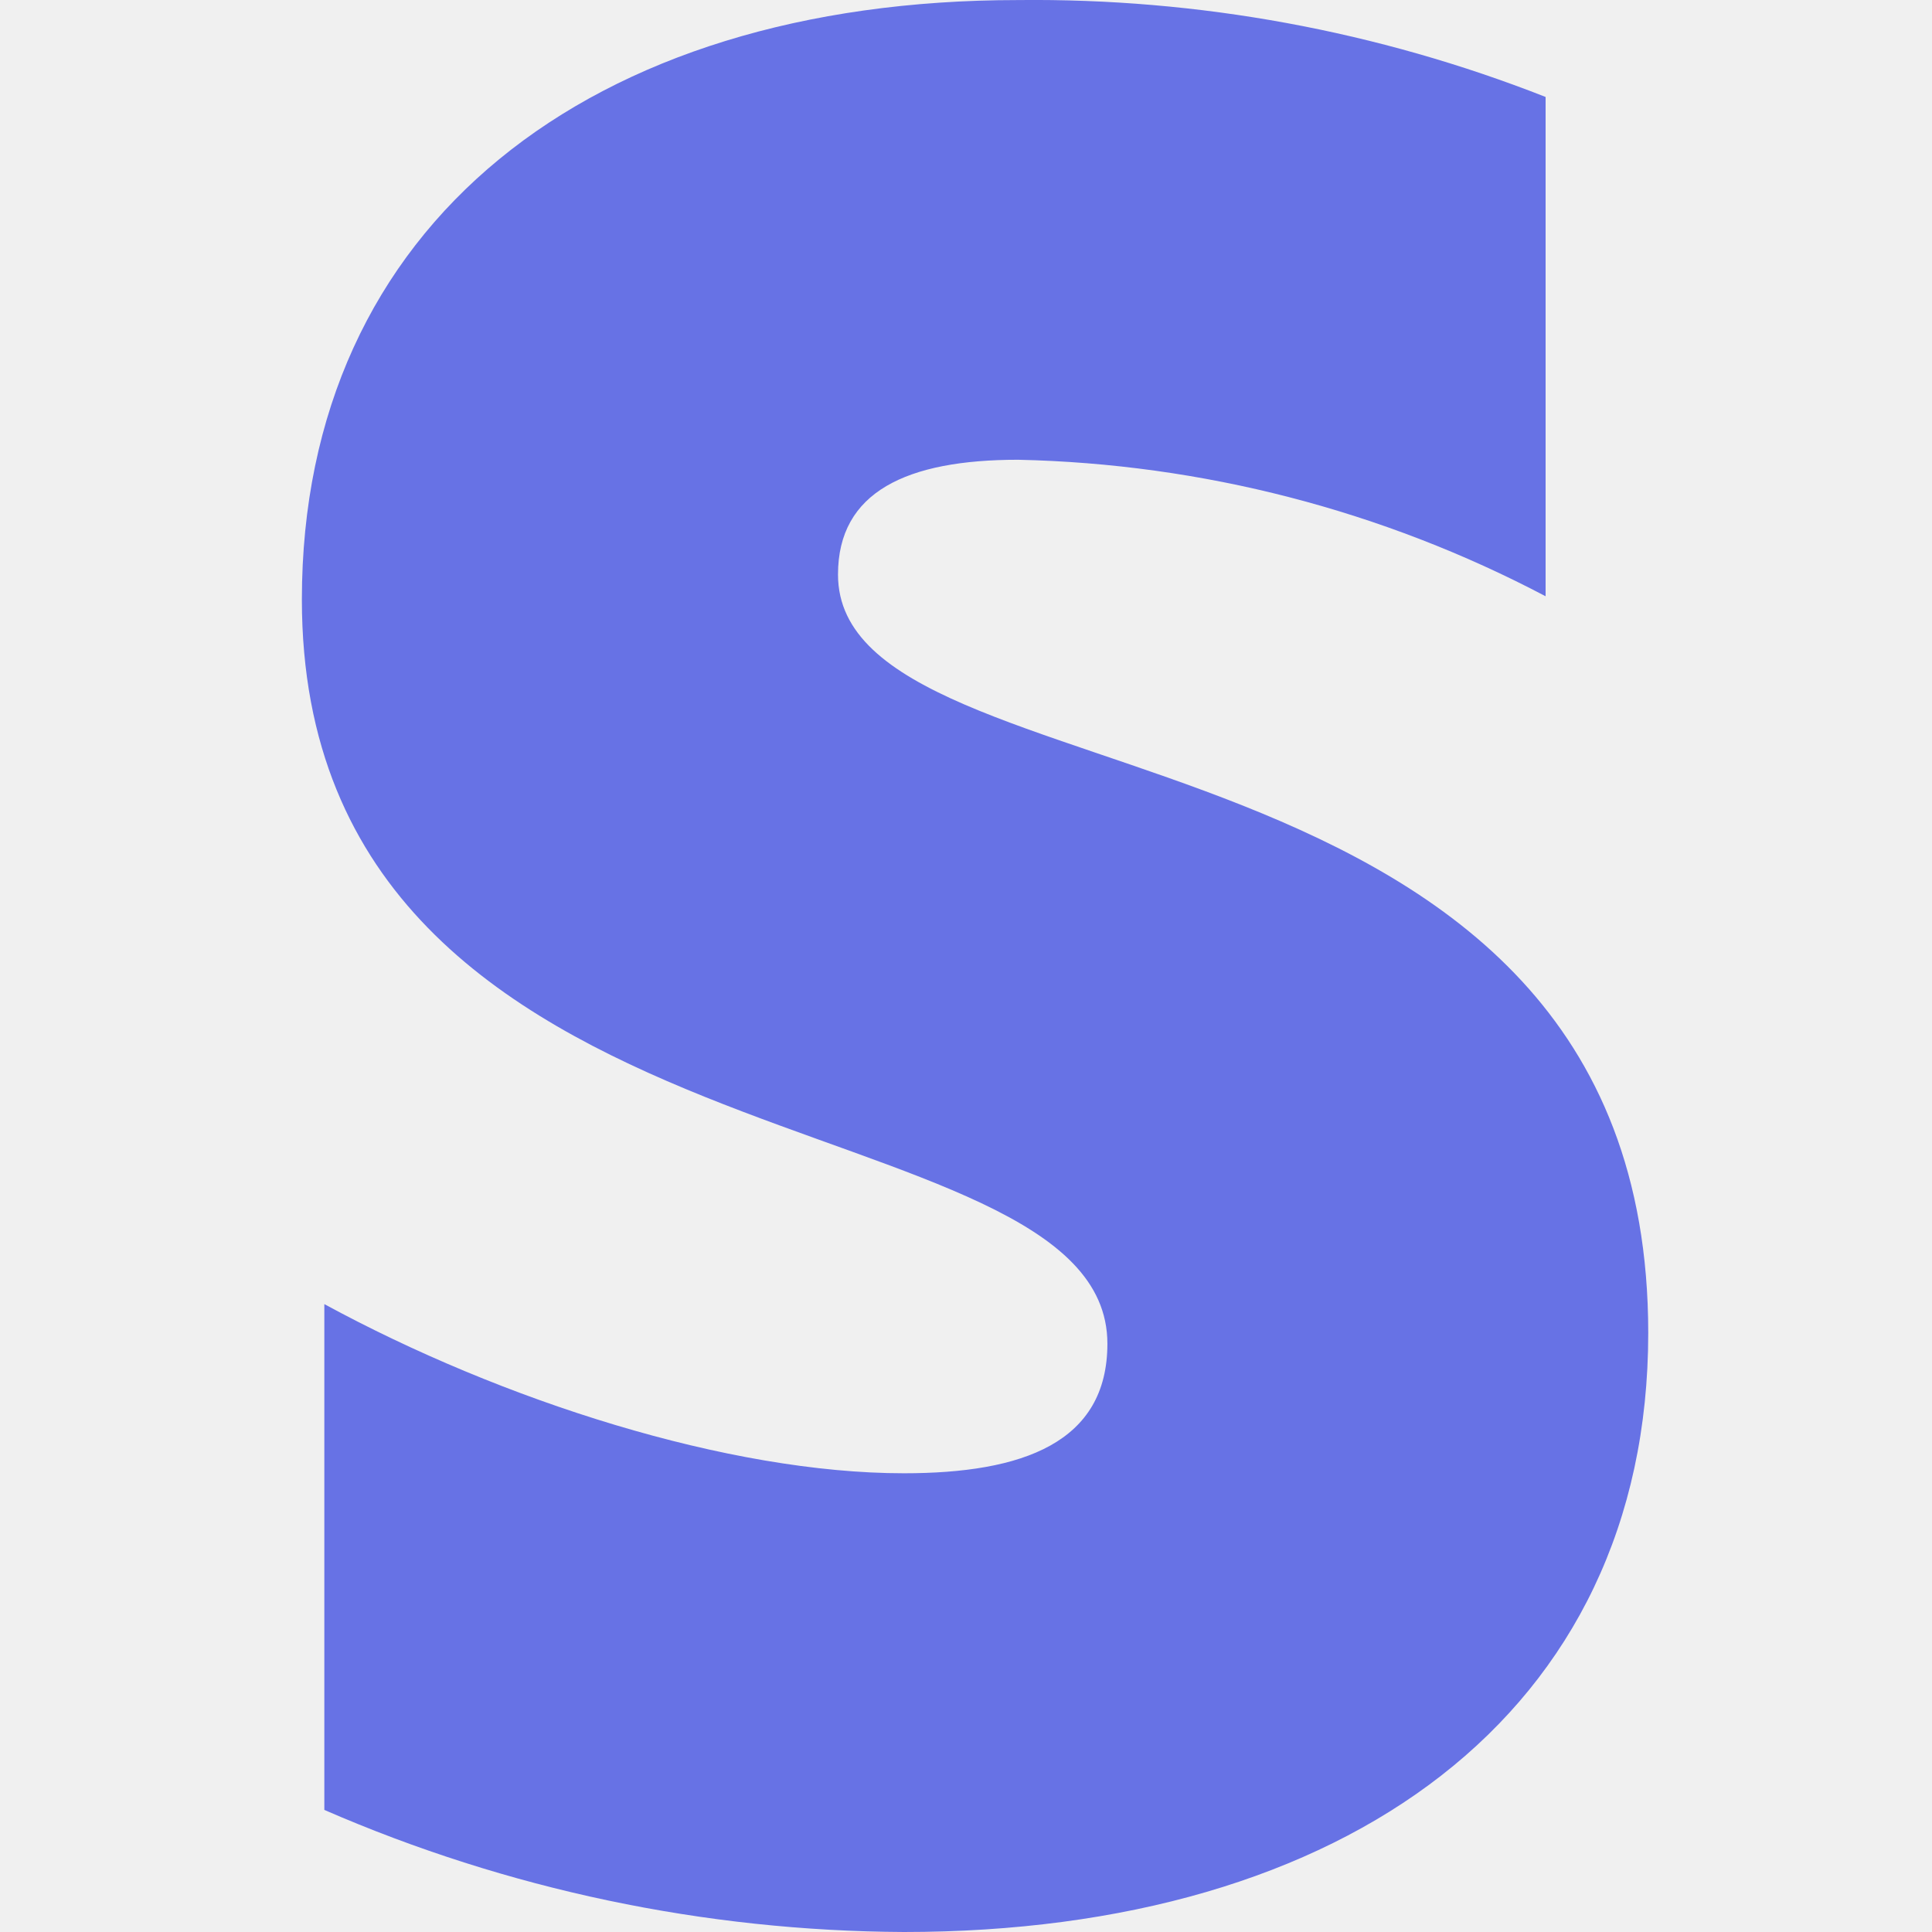
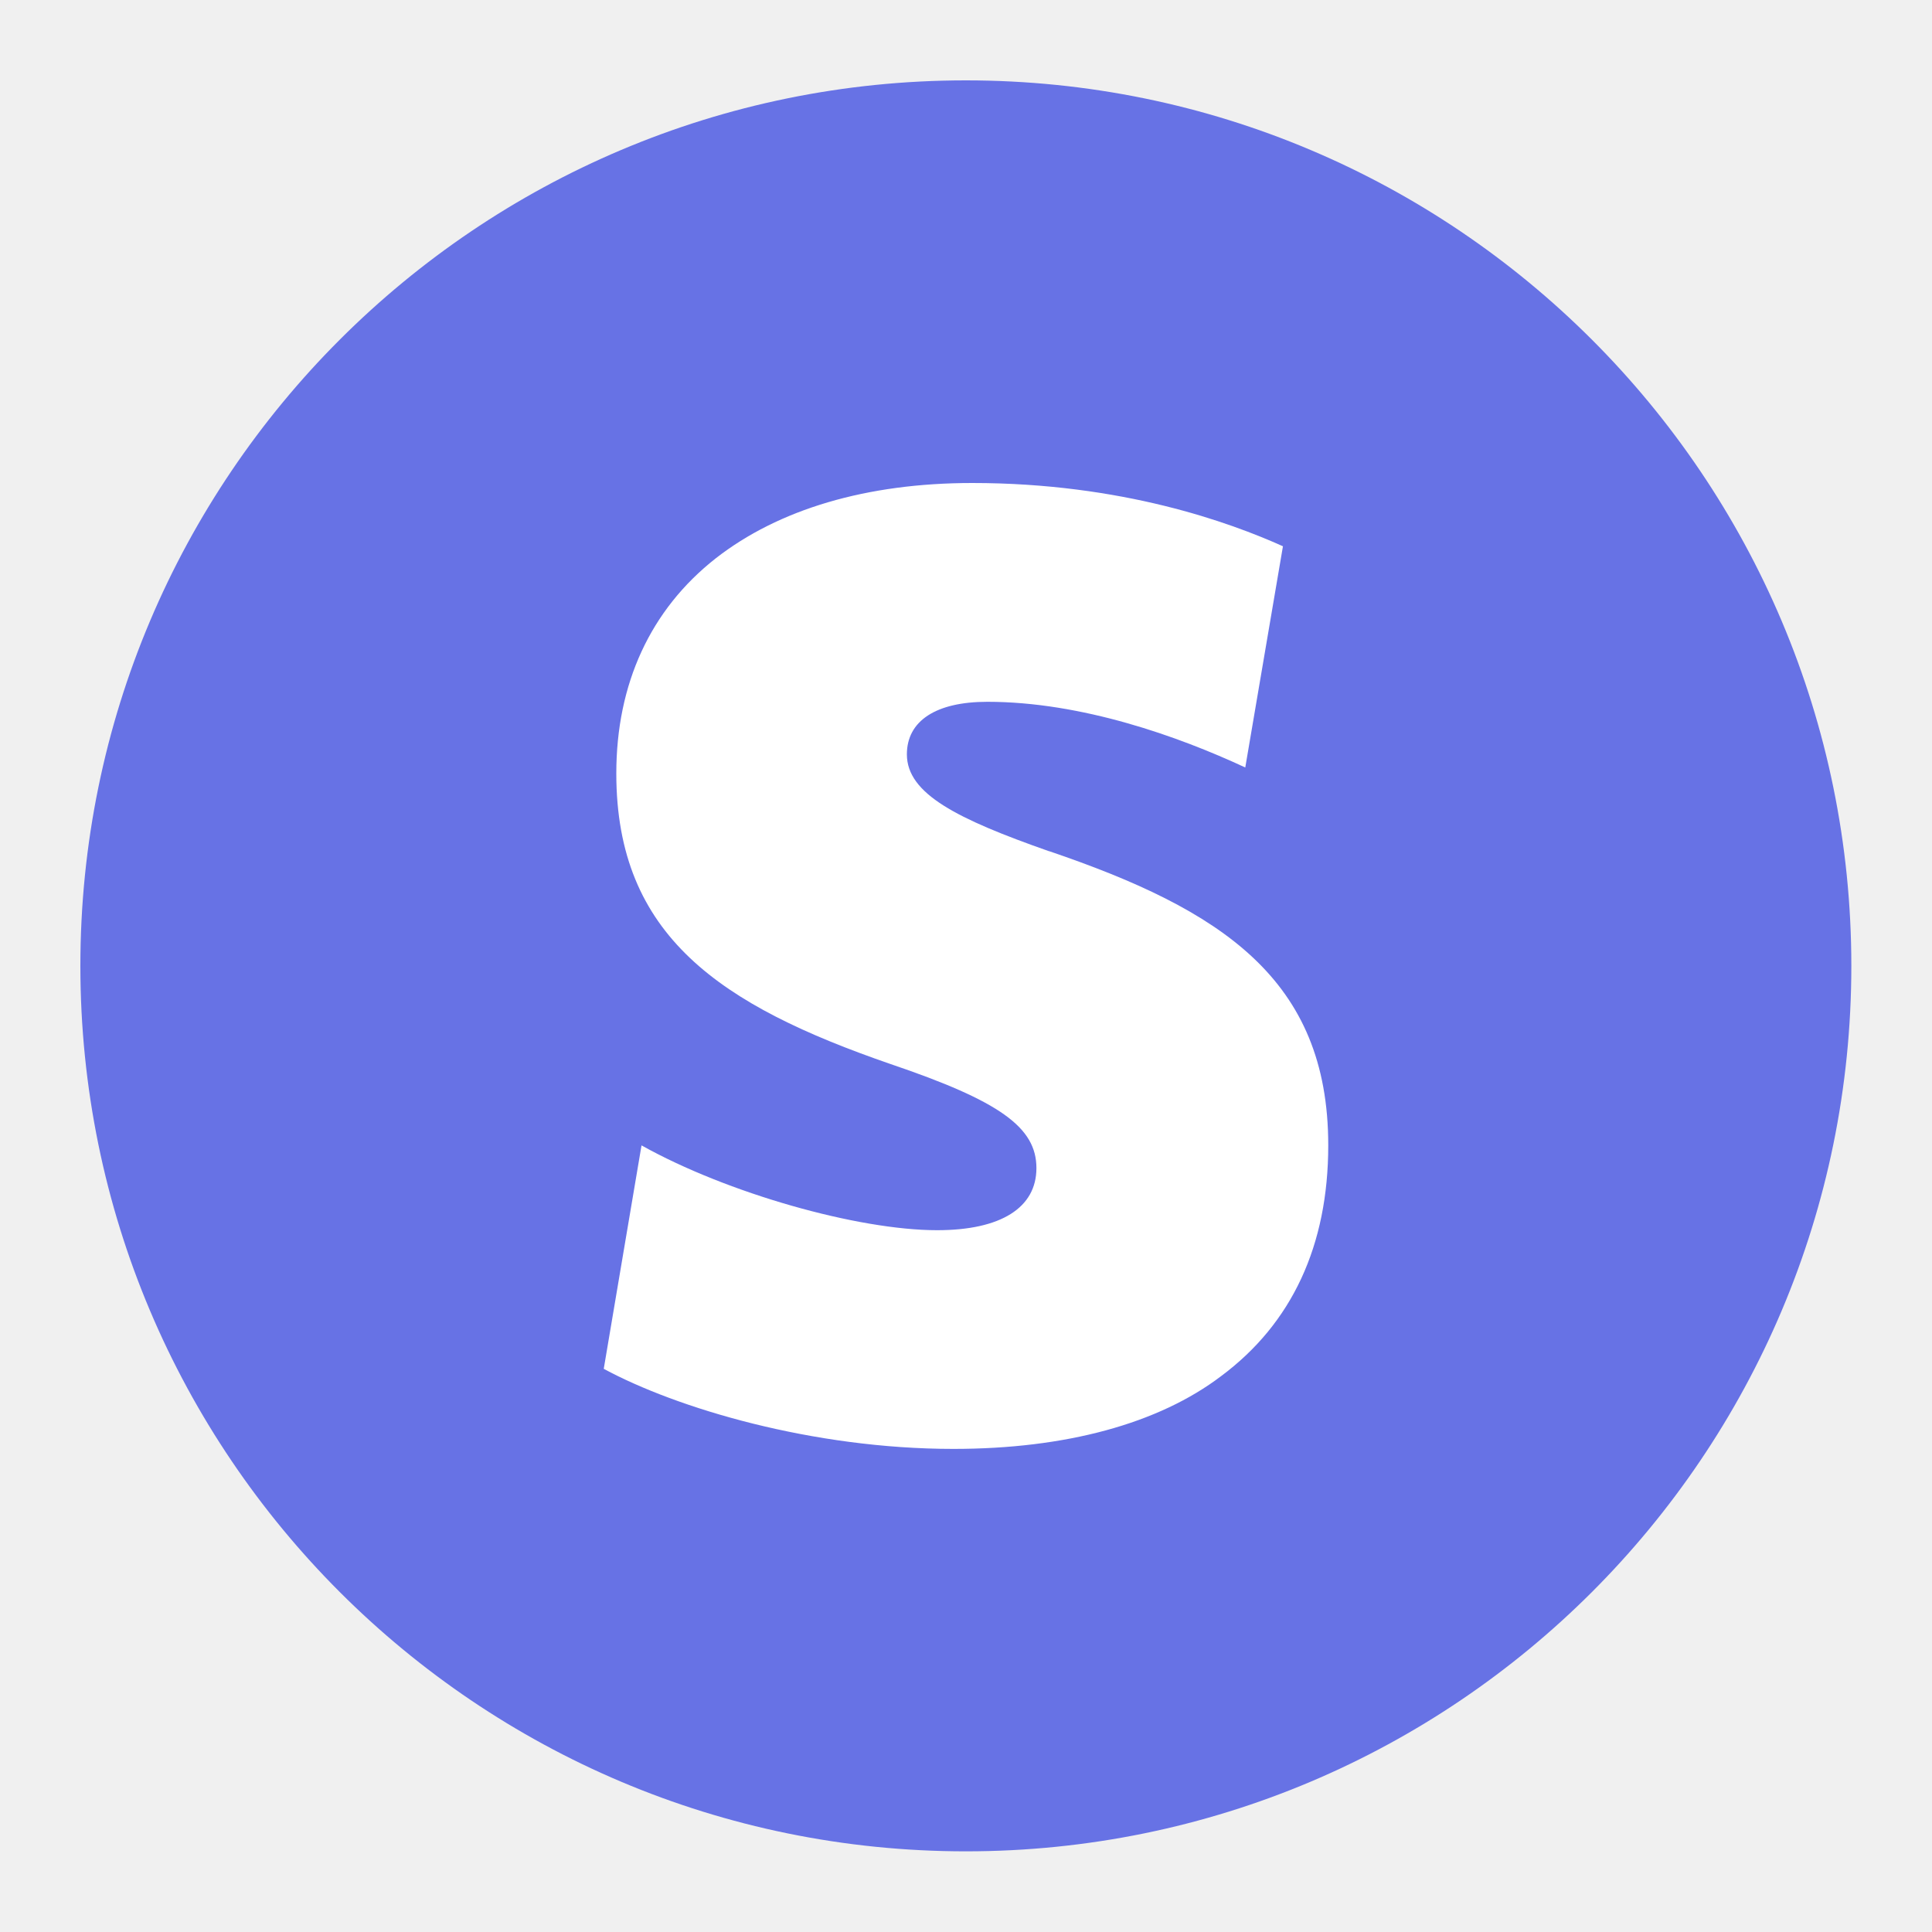
- <svg xmlns="http://www.w3.org/2000/svg" viewBox="0 0 32 32" width="64" height="64" fill="#6772e5">
-   <path d="M111.328 15.602c0-4.97-2.415-8.9-7.013-8.9s-7.423 3.924-7.423 8.863c0 5.85 3.32 8.8 8.036 8.8 2.318 0 4.06-.528 5.377-1.26V19.22a10.246 10.246 0 0 1-4.764 1.075c-1.9 0-3.556-.67-3.774-2.943h9.497a39.64 39.64 0 0 0 .063-1.748zm-9.606-1.835c0-2.186 1.35-3.1 2.56-3.1s2.454.906 2.454 3.1zM89.4 6.712a5.434 5.434 0 0 0-3.801 1.509l-.254-1.208h-4.27v22.64l4.85-1.032v-5.488a5.434 5.434 0 0 0 3.444 1.265c3.472 0 6.64-2.792 6.64-8.957.003-5.66-3.206-8.73-6.614-8.73zM88.23 20.1a2.898 2.898 0 0 1-2.288-.906l-.03-7.2a2.928 2.928 0 0 1 2.315-.96c1.775 0 2.998 2 2.998 4.528.003 2.593-1.198 4.546-2.995 4.546zM79.25.57l-4.87 1.035v3.95l4.87-1.032z" fill-rule="evenodd" />
-   <path d="M74.38 7.035h4.87V24.04h-4.87z" />
-   <path d="M69.164 8.47l-.302-1.434h-4.196V24.04h4.848V12.5c1.147-1.5 3.082-1.208 3.698-1.017V7.038c-.646-.232-2.913-.658-4.048 1.43zm-9.73-5.646L54.698 3.83l-.02 15.562c0 2.87 2.158 4.993 5.038 4.993 1.585 0 2.756-.302 3.405-.643v-3.95c-.622.248-3.683 1.138-3.683-1.72v-6.9h3.683V7.035h-3.683zM46.3 11.97c0-.758.63-1.05 1.648-1.05a10.868 10.868 0 0 1 4.83 1.25V7.6a12.815 12.815 0 0 0-4.83-.888c-3.924 0-6.557 2.056-6.557 5.488 0 5.37 7.375 4.498 7.375 6.813 0 .906-.78 1.186-1.863 1.186-1.606 0-3.68-.664-5.307-1.55v4.63a13.461 13.461 0 0 0 5.307 1.117c4.033 0 6.813-1.992 6.813-5.485 0-5.796-7.417-4.76-7.417-6.943zM13.88 9.515c0-1.37 1.14-1.9 2.982-1.9A19.661 19.661 0 0 1 25.6 9.876v-8.27A23.184 23.184 0 0 0 16.862.001C9.762.001 5 3.72 5 9.93c0 9.716 13.342 8.138 13.342 12.326 0 1.638-1.4 2.146-3.37 2.146-2.905 0-6.657-1.202-9.6-2.802v8.378A24.353 24.353 0 0 0 14.973 32C22.27 32 27.3 28.395 27.3 22.077c0-10.486-13.42-8.613-13.42-12.56z" fill-rule="evenodd" />
+ <svg xmlns="http://www.w3.org/2000/svg" width="20" height="20" fill="none">
+   <g clip-path="url(#a)">
+     <rect width="18.333" height="18.333" x=".832" y=".832" fill="#6772e5" rx="9.167" />
+     <g filter="url(#b)">
+       <path fill="#fff" d="M10.86 8.812c-.951-.334-1.472-.594-1.472-1.003 0-.346.3-.544.833-.544.977 0 1.98.359 2.67.68l.39-2.29C12.734 5.409 11.615 5 10.065 5c-1.094 0-2.005.272-2.656.78-.677.532-1.029 1.3-1.029 2.227 0 1.684 1.081 2.401 2.839 3.008 1.133.384 1.51.656 1.51 1.077 0 .408-.364.643-1.028.643-.82 0-2.175-.383-3.06-.878L6.25 14.17c.755.408 2.161.829 3.62.829 1.159 0 2.122-.26 2.773-.755.73-.544 1.107-1.349 1.107-2.388 0-1.72-1.107-2.439-2.89-3.045" />
+     </g>
+   </g>
+   <defs>
+     <clipPath id="a">
+       <rect width="20" height="20" fill="#fff" rx="2.5" />
+     </clipPath>
+     <filter id="b" width="121.432" height="123.932" x="-34.44" y="-35.69" color-interpolation-filters="sRGB" filterUnits="userSpaceOnUse">
+       <feFlood flood-opacity="0" result="BackgroundImageFix" />
+       <feColorMatrix in="SourceAlpha" result="hardAlpha" values="0 0 0 0 0 0 0 0 0 0 0 0 0 0 0 0 0 0 127 0" />
+       <feOffset dx="16.276" dy="16.276" />
+       <feGaussianBlur stdDeviation="28.483" />
+       <feColorMatrix values="0 0 0 0 0 0 0 0 0 0 0 0 0 0 0 0 0 0 0.185 0" />
+       <feBlend in2="BackgroundImageFix" result="effect1_dropShadow_13993_104967" />
+       <feBlend in="SourceGraphic" in2="effect1_dropShadow_13993_104967" result="shape" />
+     </filter>
+   </defs>
</svg>
